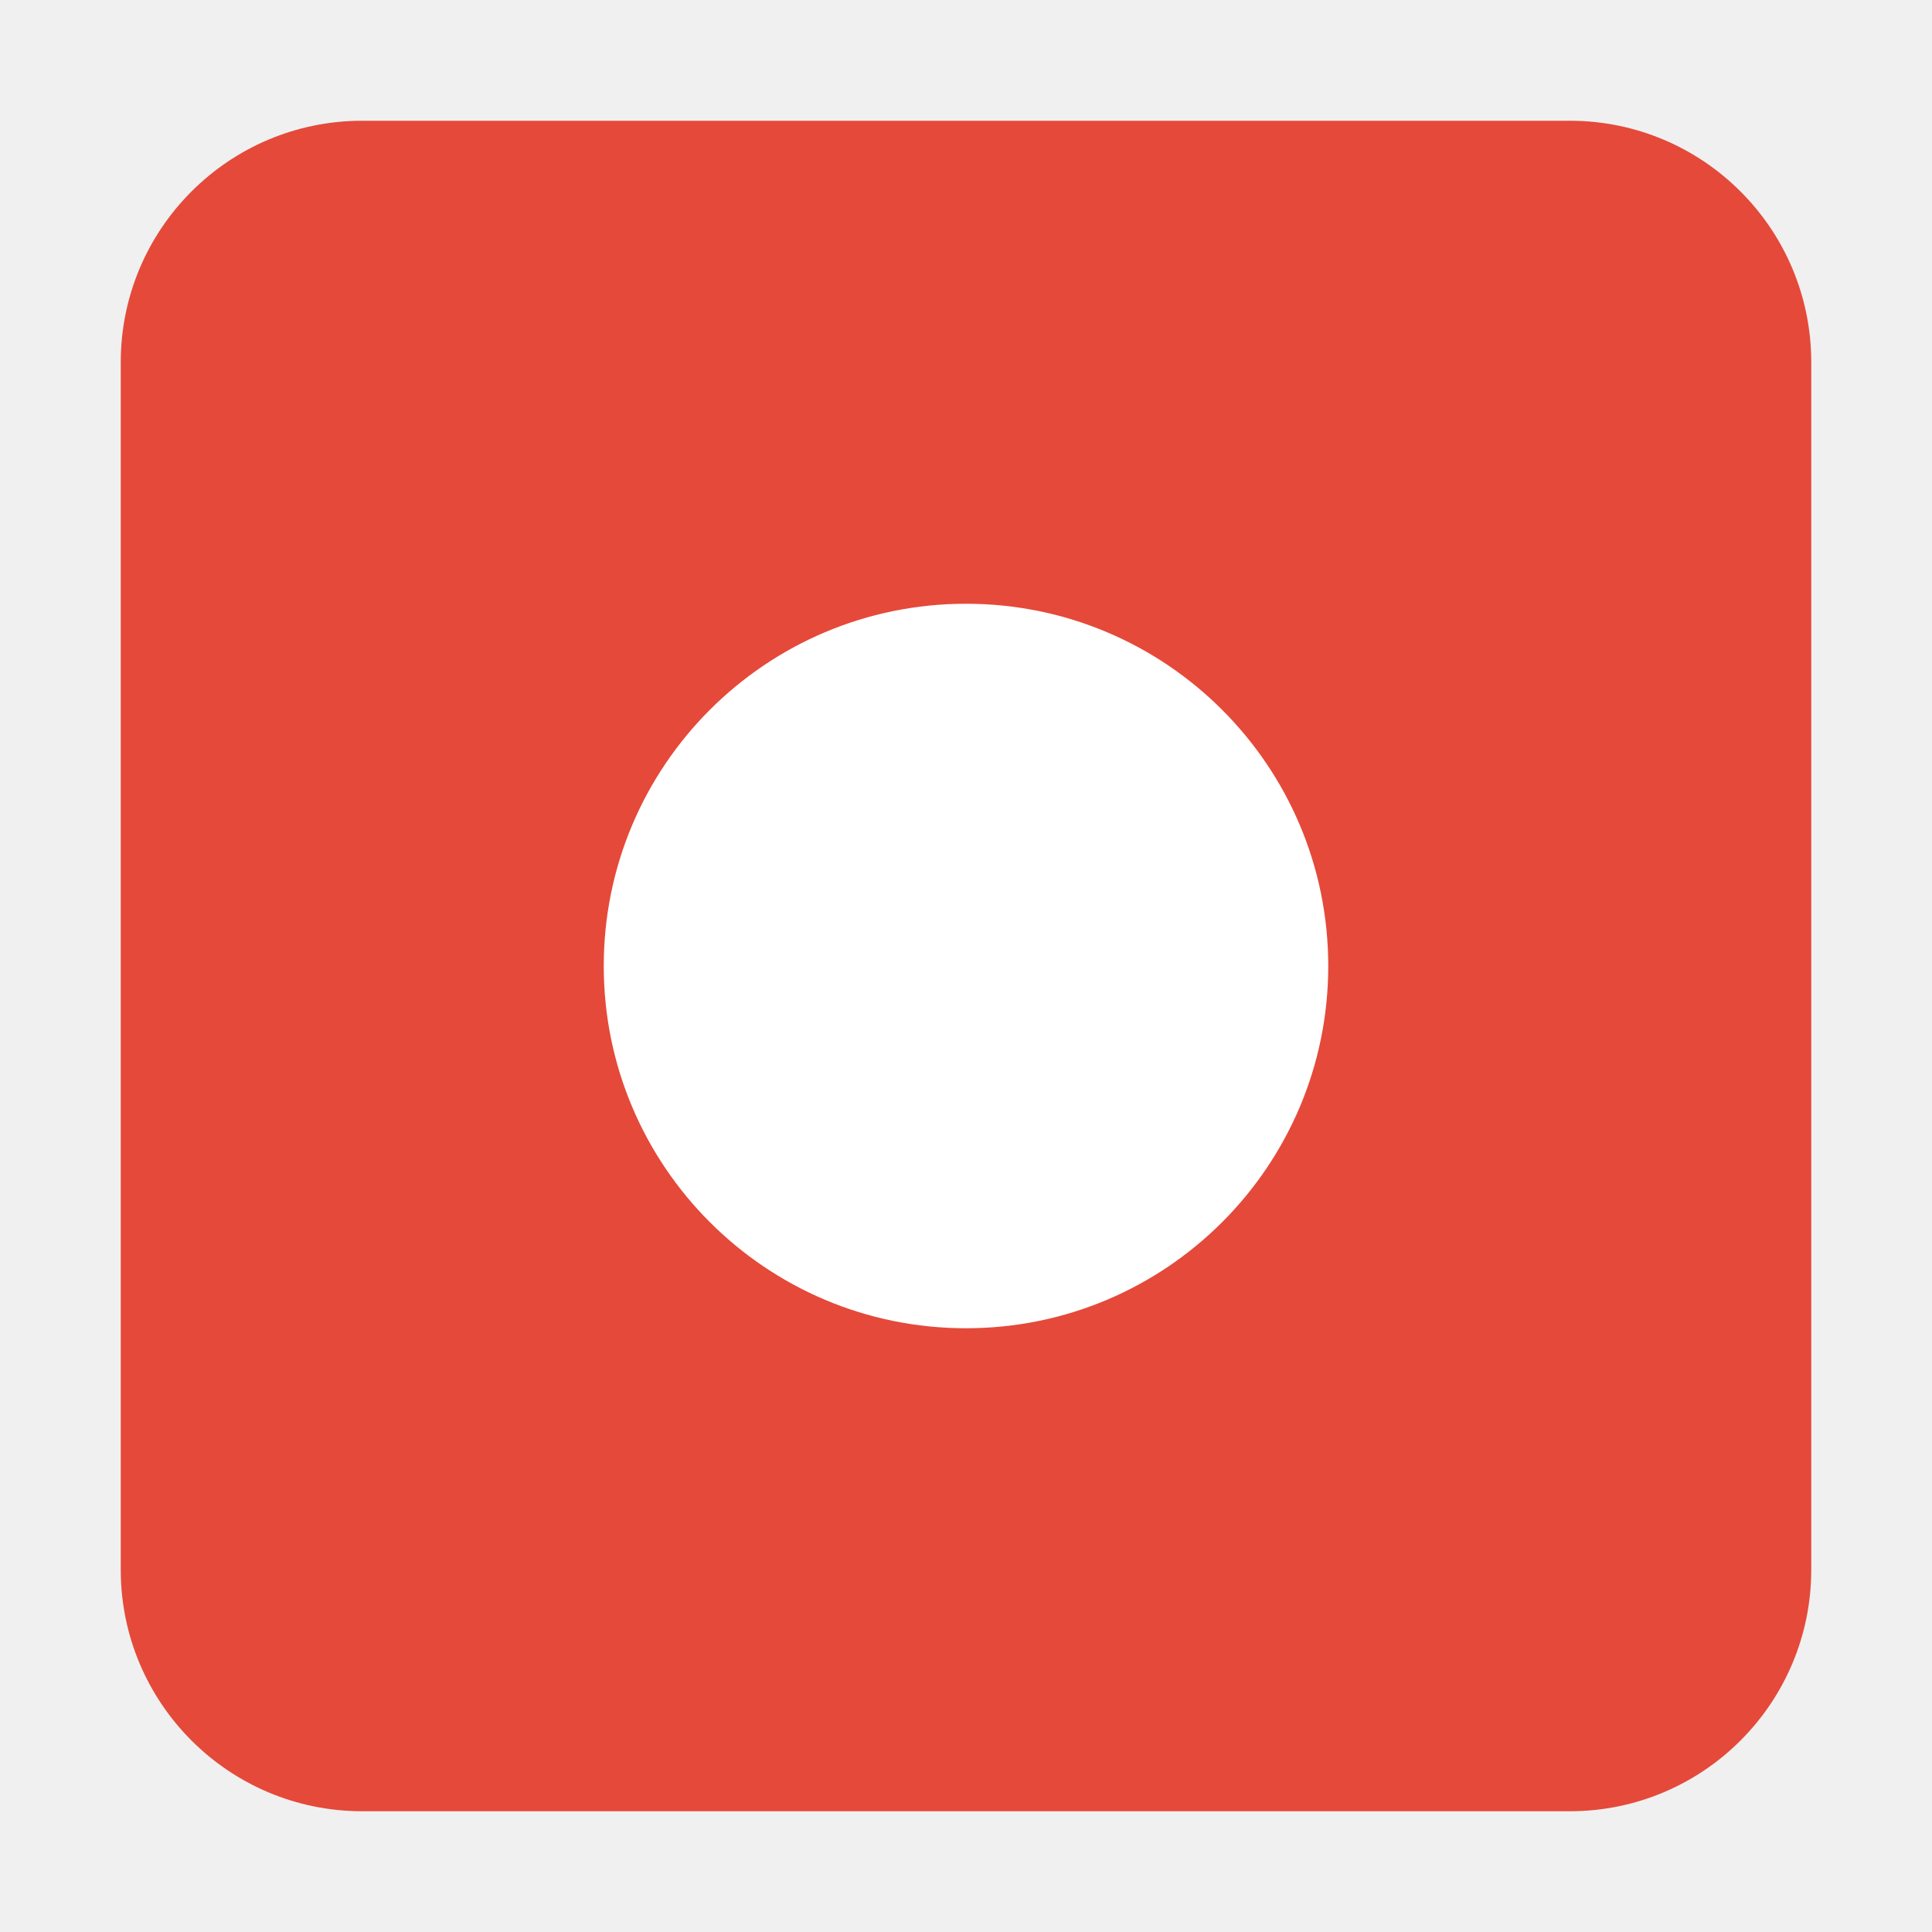
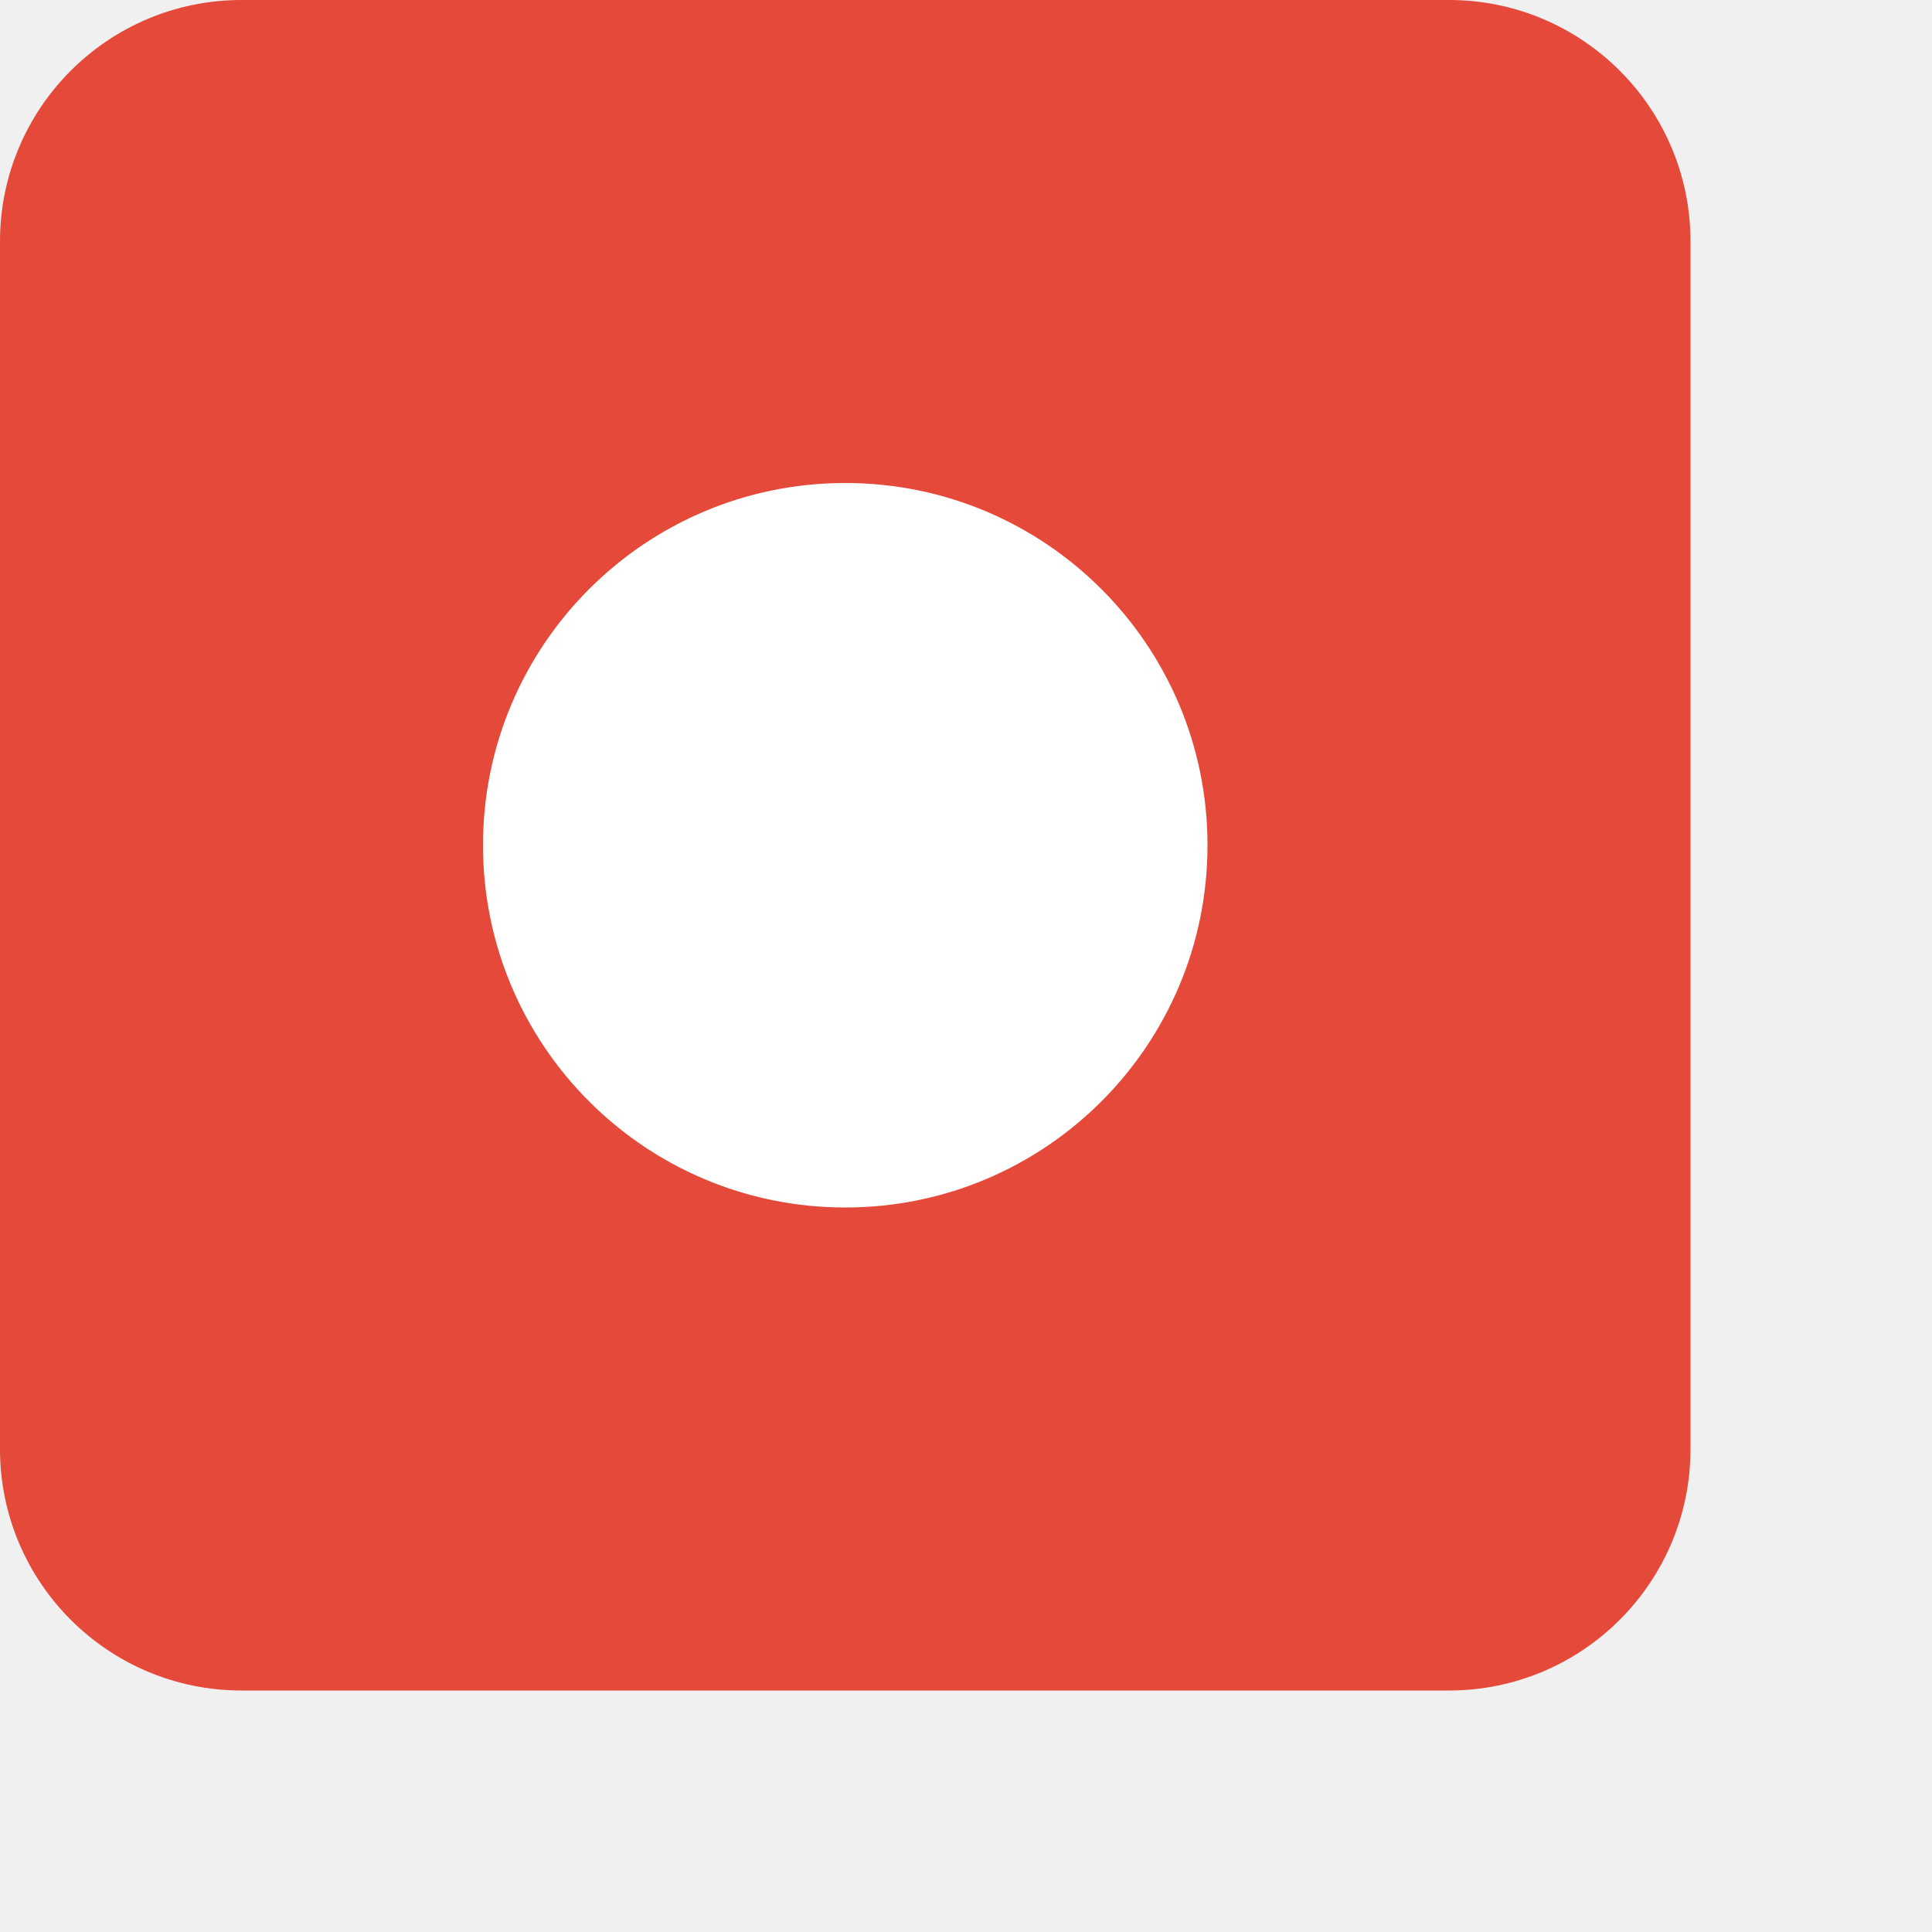
- <svg xmlns="http://www.w3.org/2000/svg" width="16px" height="16px" viewBox="0 0 16 16" version="1.1" xlinkHref="http://www.w3.org/1999/xlink">
-   <defs />
-   <g id="Page-1" stroke="none" stroke-width="1" fill="none" fill-rule="evenodd">
-     <g id="bug">
-       <g id="Bug" transform="translate(1, 1)">
-         <rect id="Rectangle-36" fill="#E5493A" x="0" y="0" width="14" height="14" rx="2" />
-         <path d="M10,7 C10,8.657 8.657,10 7,10 C5.343,10 4,8.657 4,7 C4,5.343 5.343,4 7,4 C8.657,4 10,5.343 10,7" id="Fill-2" fill="#FFFFFF" />
-       </g>
-     </g>
+ <svg xmlns="http://www.w3.org/2000/svg" width="16px" height="16px" viewBox="0 0 16 16">
+   <g>
+     <rect fill="#E5493A" x="0" y="0" width="14" height="14" rx="2" />
+     <path d="M10,7 C10,8.657 8.657,10 7,10 C5.343,10 4,8.657 4,7 C4,5.343 5.343,4 7,4 C8.657,4 10,5.343 10,7" fill="#FFFFFF" />
  </g>
</svg>
